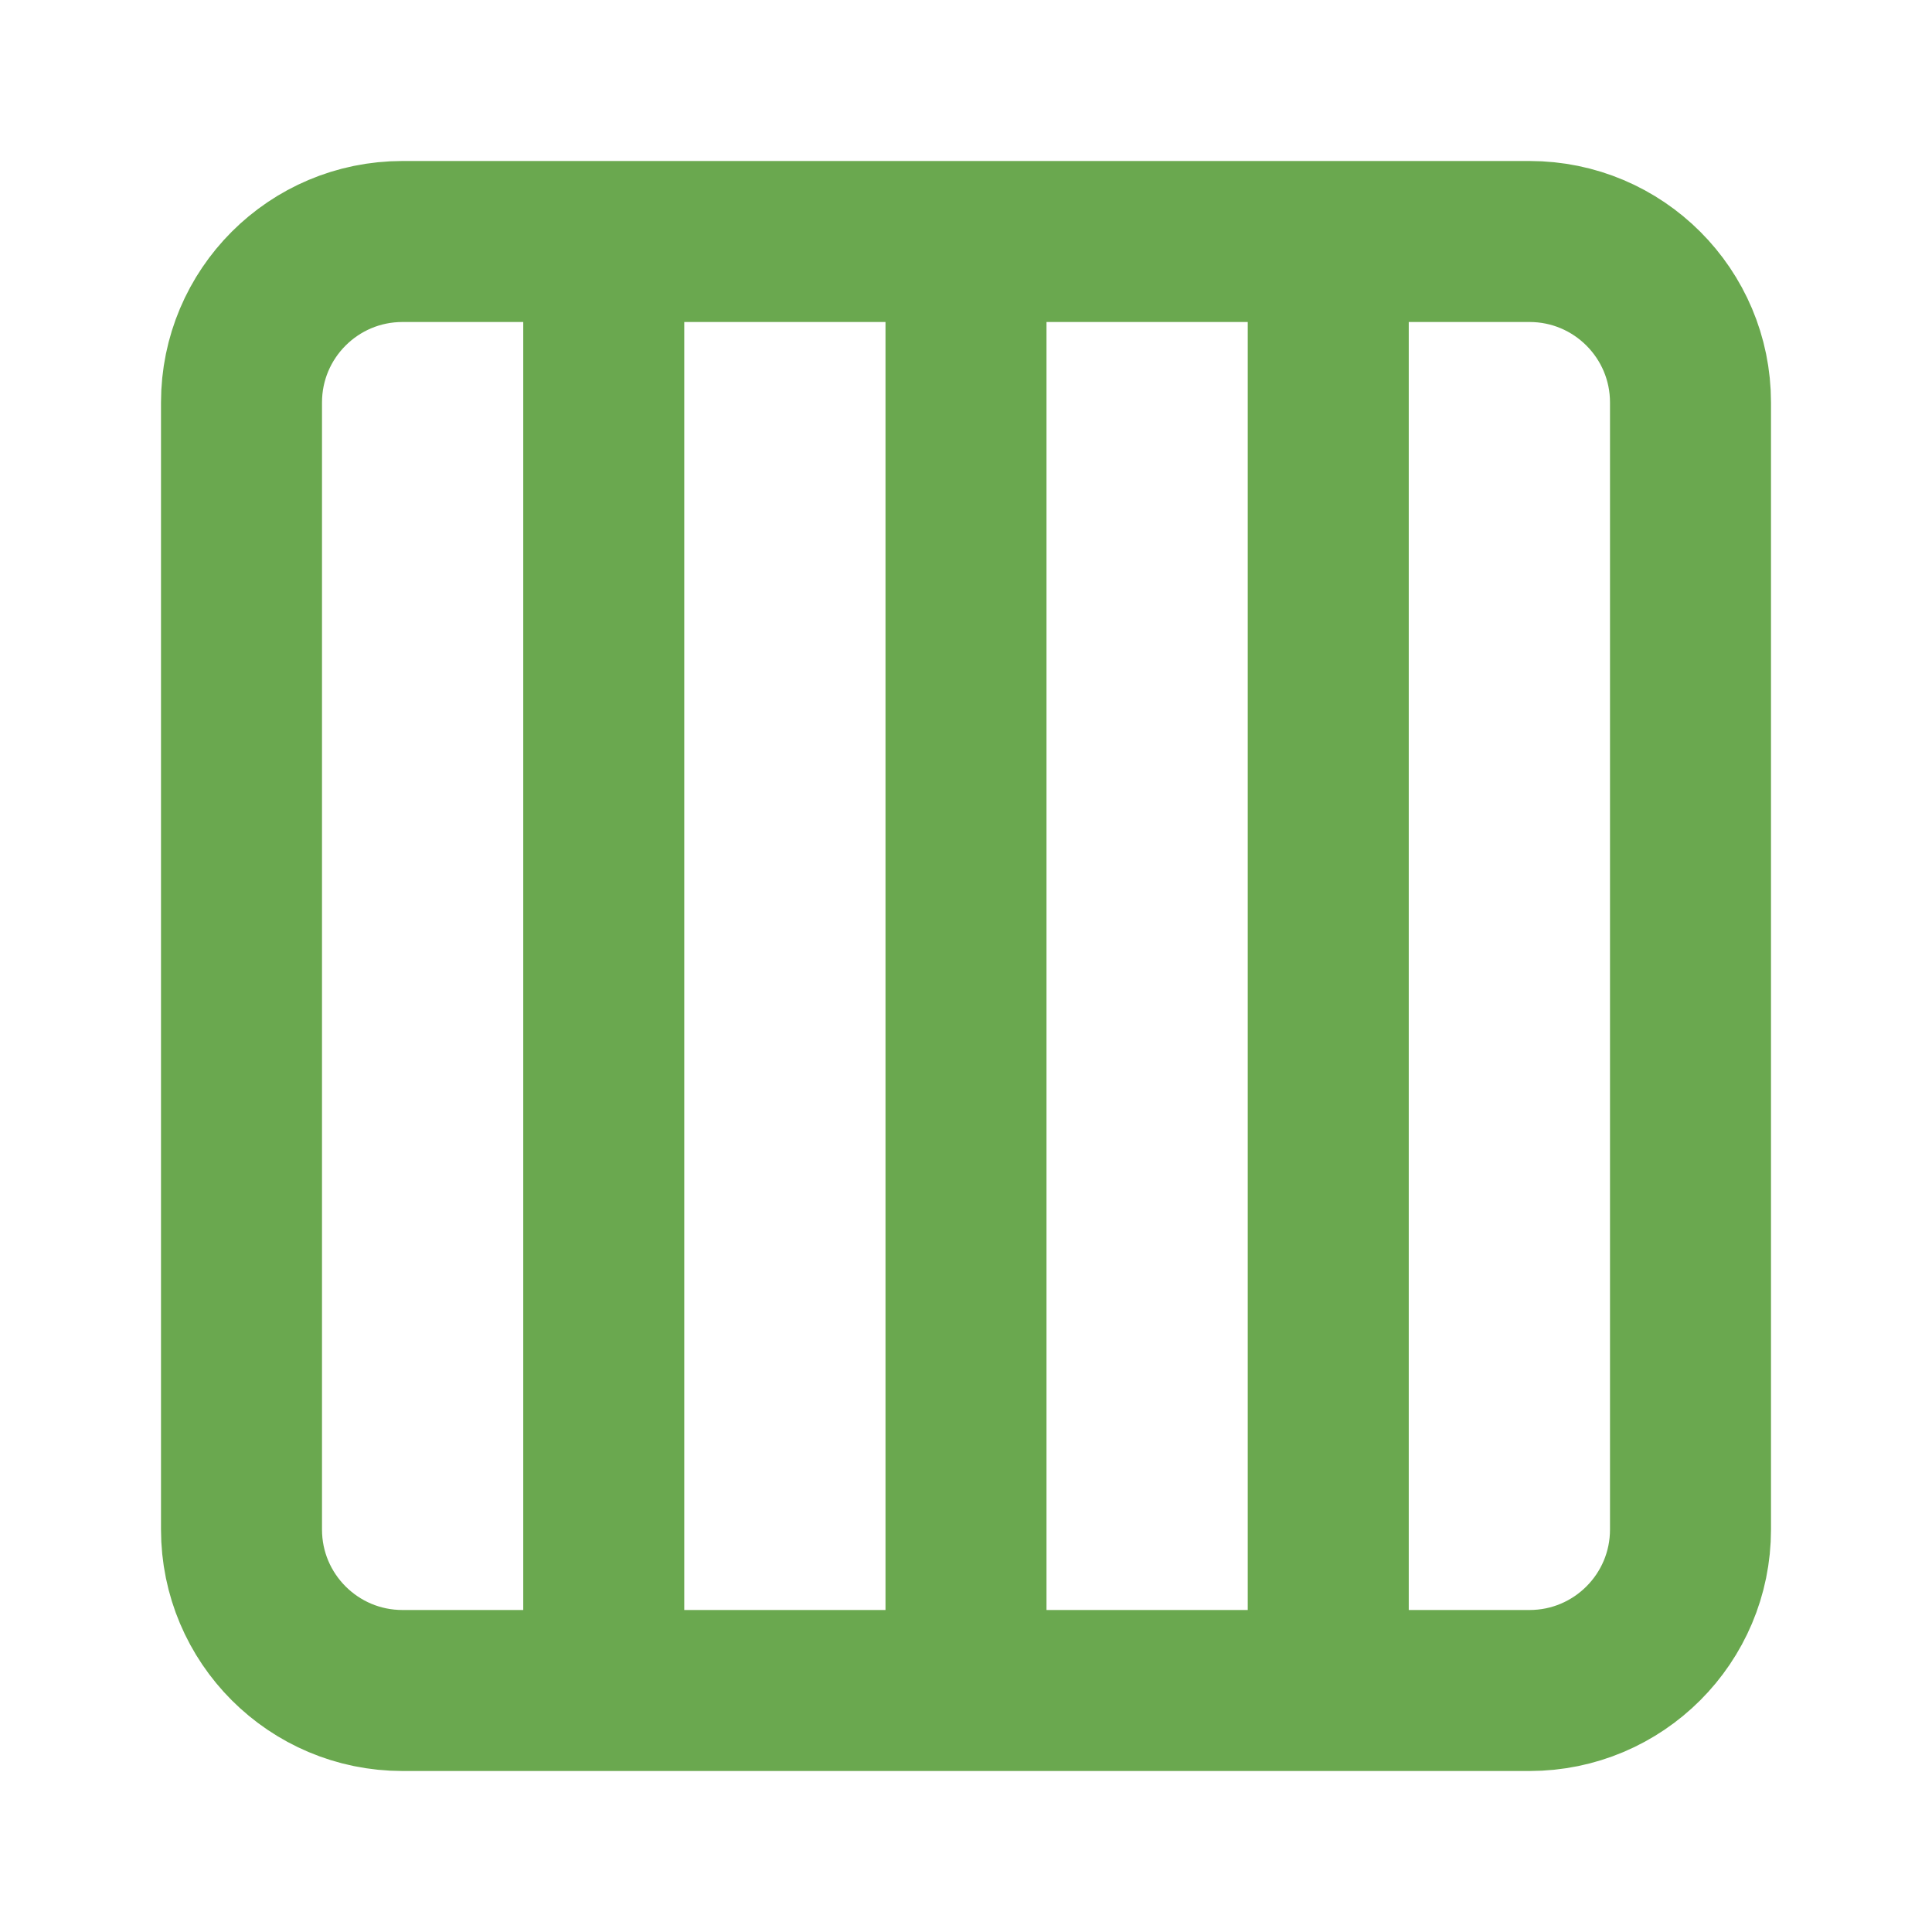
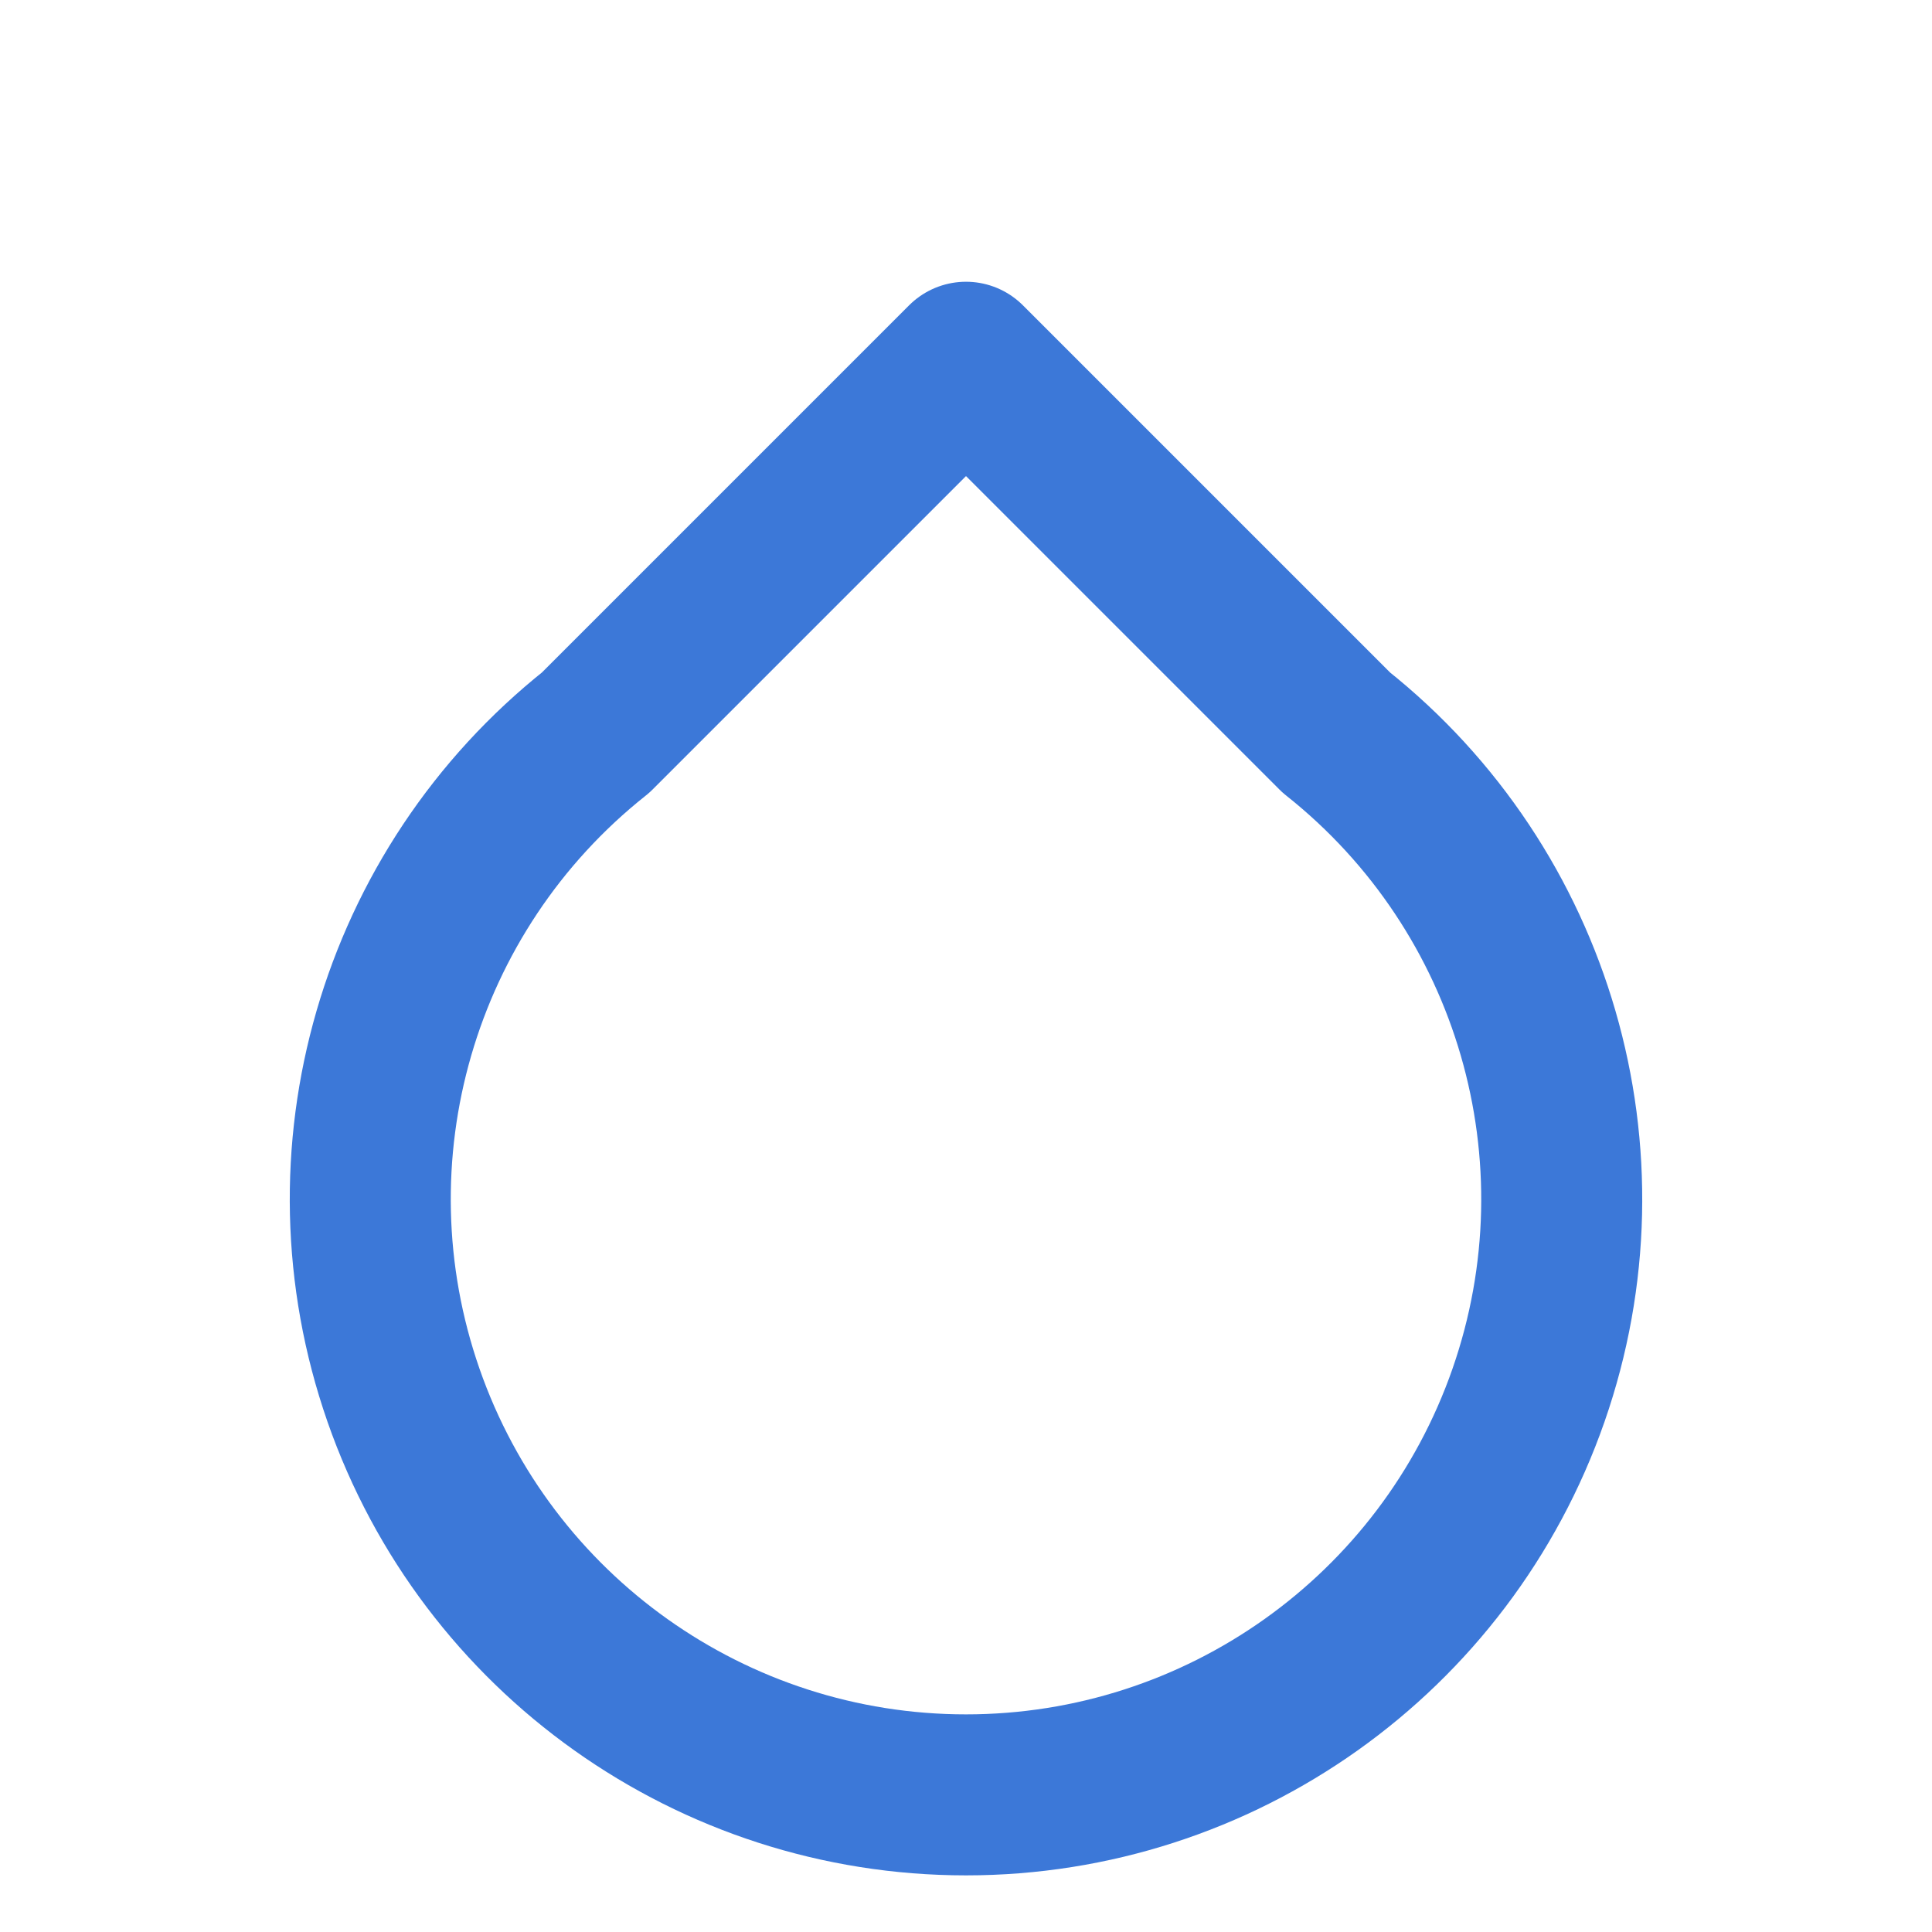
<svg xmlns="http://www.w3.org/2000/svg" width="512" height="512" viewBox="0 0 512 512">
-   <path style="fill:none;stroke-width:2;stroke-linecap:round;stroke-linejoin:round;stroke:#6aa84f;stroke-opacity:1;stroke-miterlimit:4" d="M5 3h14a2 2 0 0 1 2 2v14a2 2 0 0 1-2 2H5a2 2 0 0 1-2-2V5a2 2 0 0 1 2-2m2.5 0v18M12 3v18m4.5-18v18" transform="scale(21.33333)" />
+   <path style="fill:none;stroke-width:2;stroke-linecap:round;stroke-linejoin:round;stroke:#3c78d8;stroke-opacity:1;stroke-miterlimit:4" d="m12 4.5 4.6 4.6a7.4 7.4 0 1 1-9.2 0Z" transform="scale(21.33333)" />
</svg>
